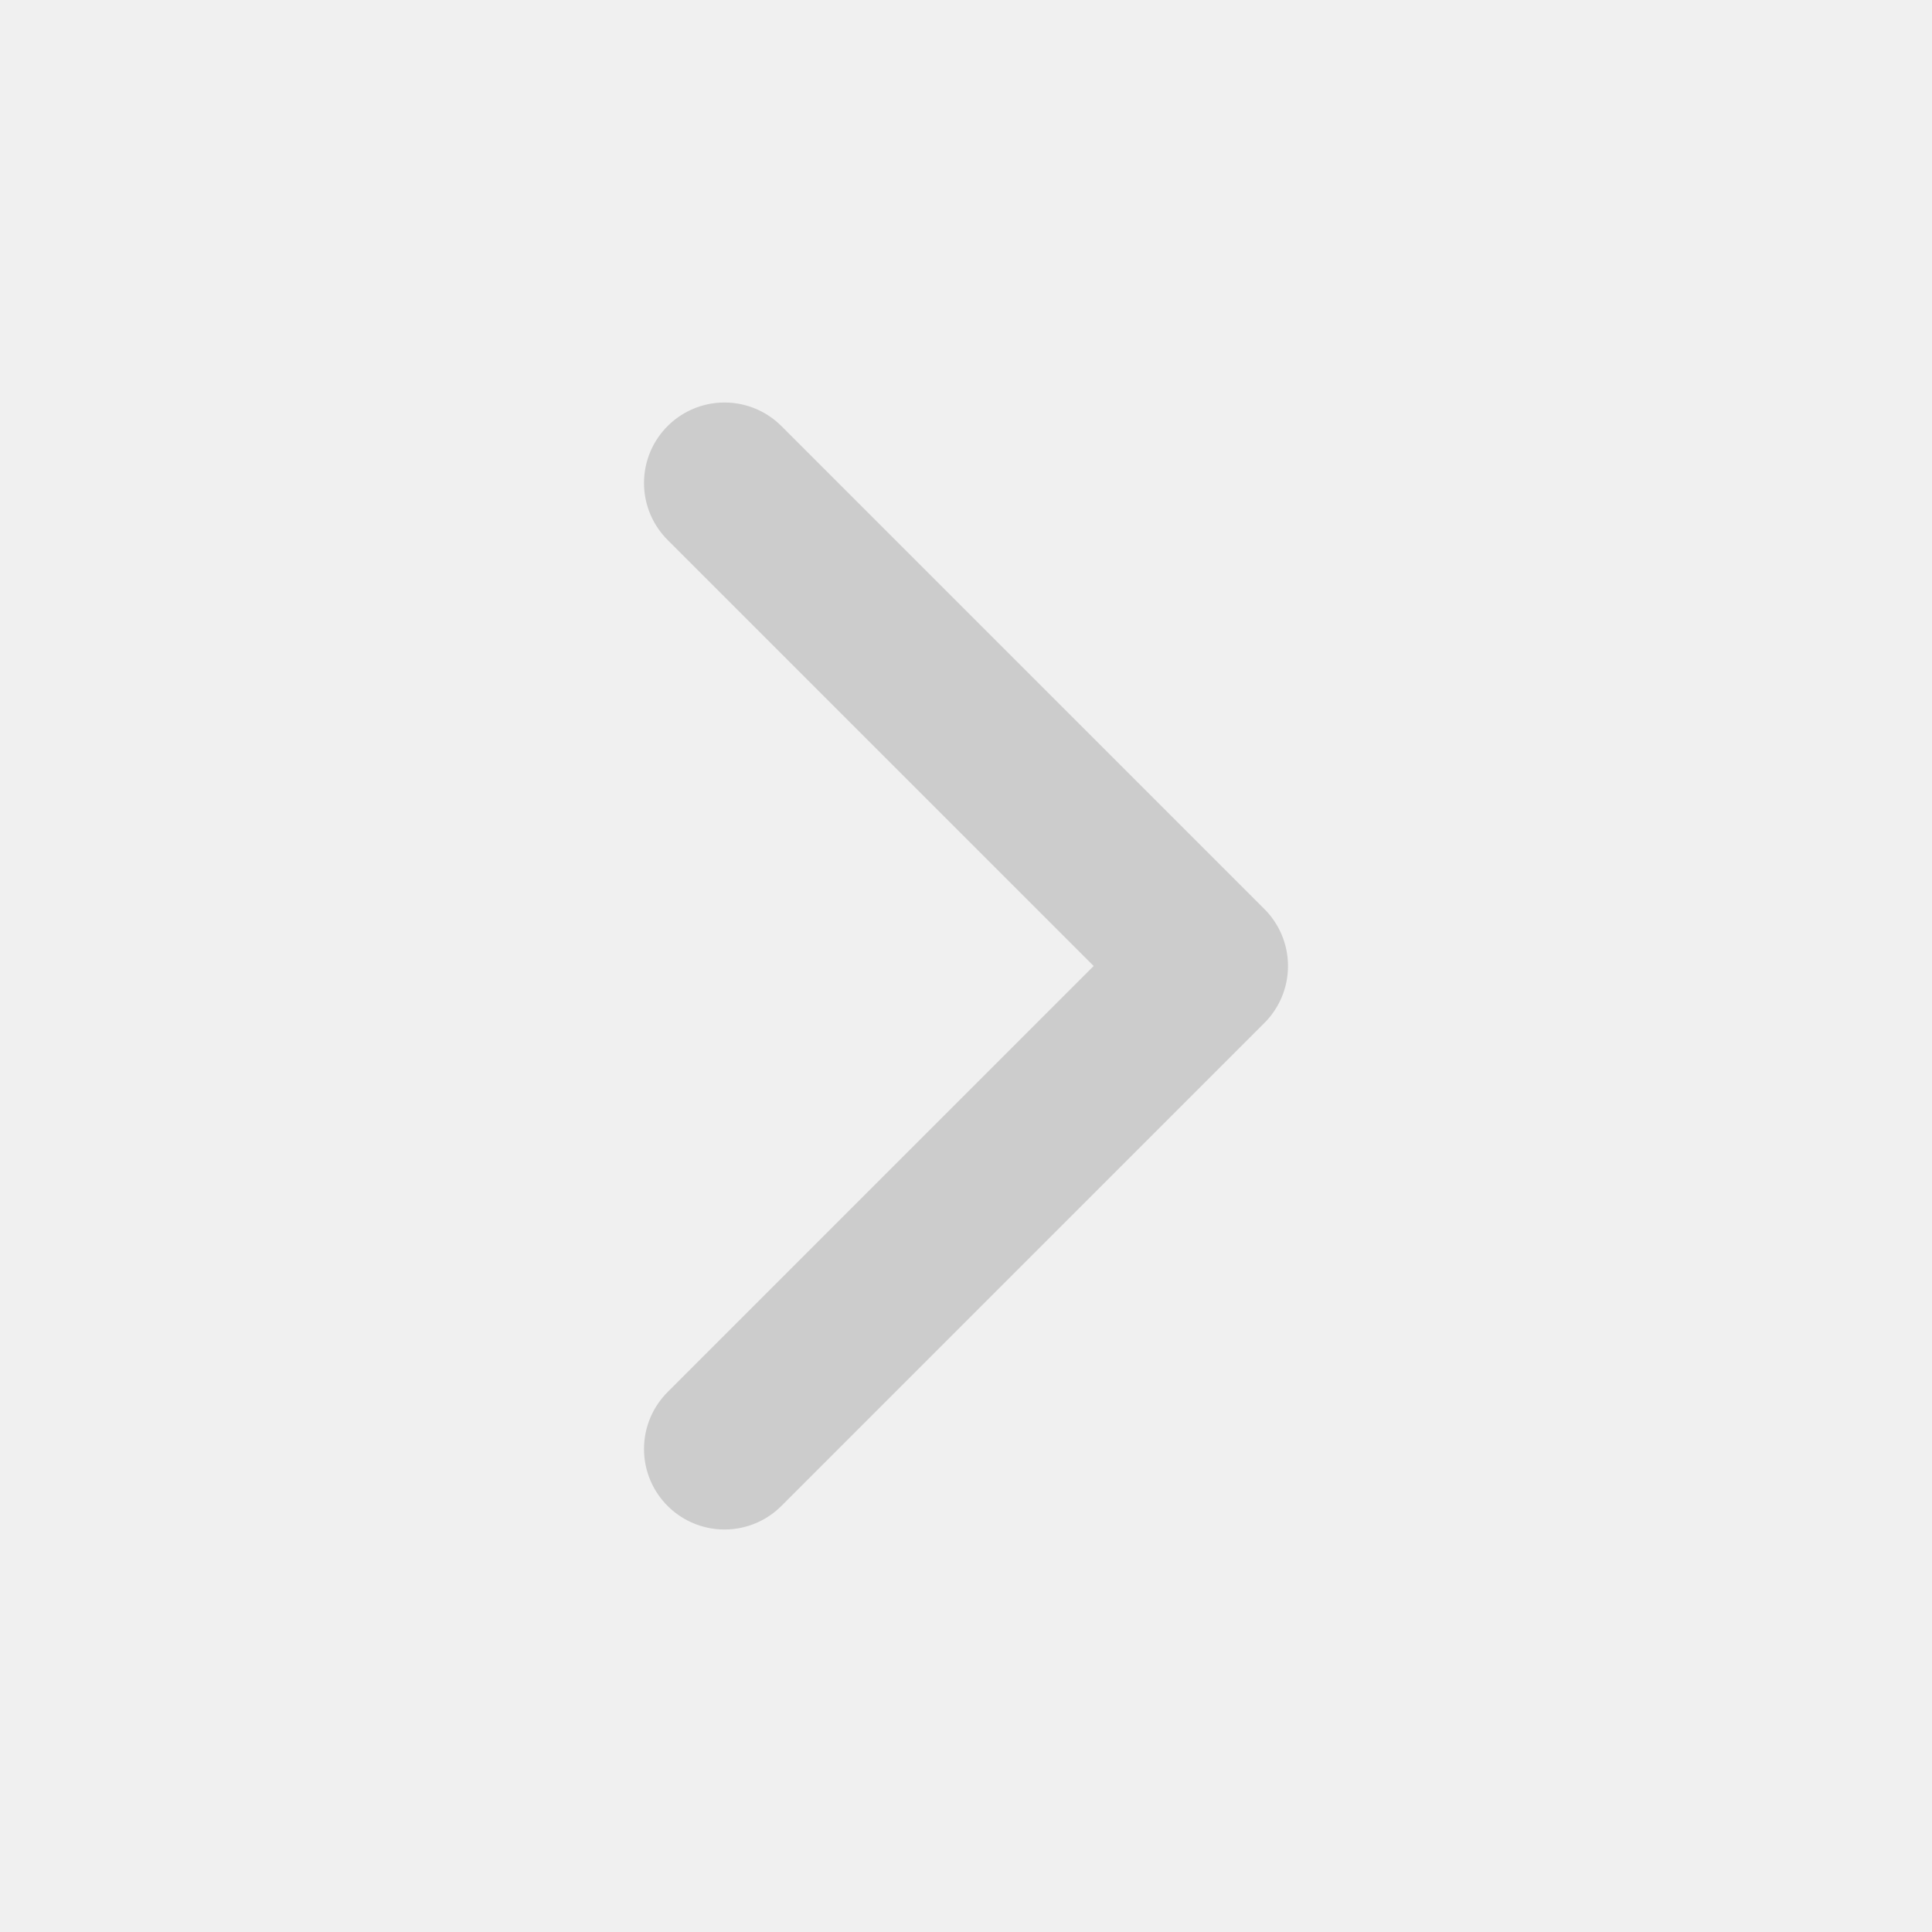
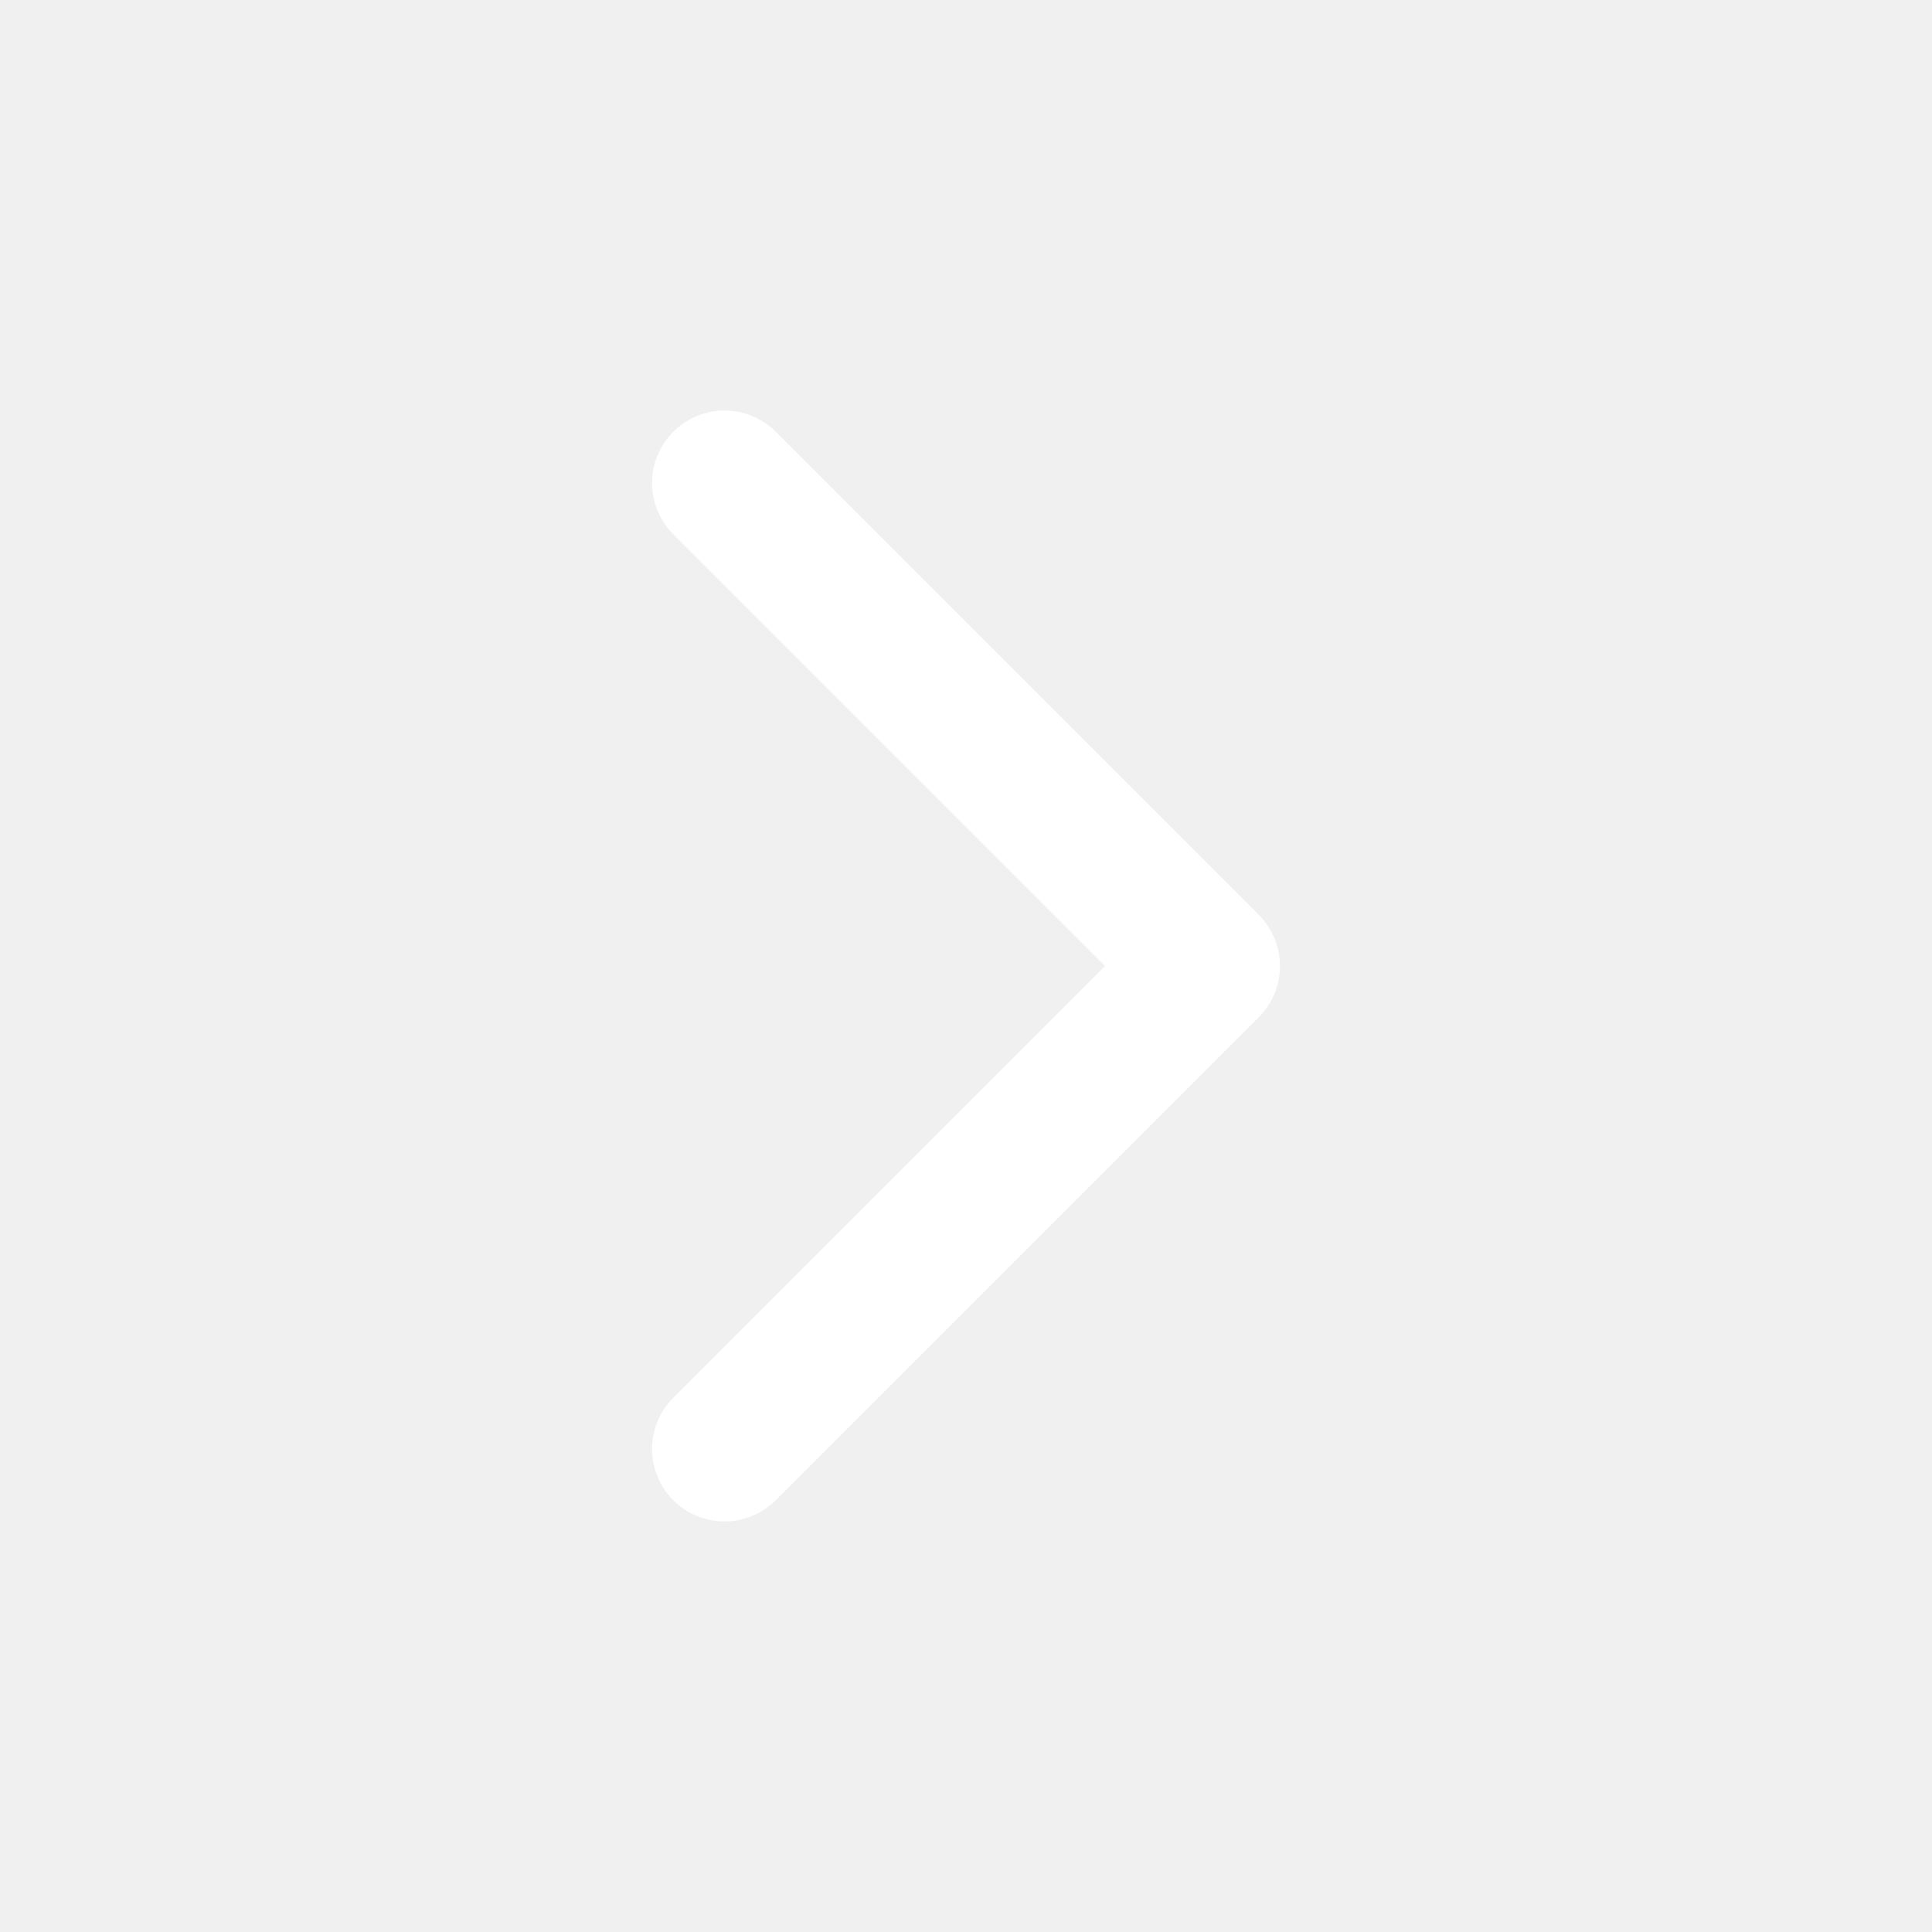
- <svg xmlns="http://www.w3.org/2000/svg" width="24" height="24" viewBox="0 0 24 24" fill="none" stroke="#CCCCCC" stroke-width="2" stroke-linecap="round" stroke-linejoin="round" class="feather feather-chevron-right">
-   <polyline points="9 18 15 12 9 6" />
+ <svg xmlns="http://www.w3.org/2000/svg" viewBox="0 0 16 16" fill="none" stroke="#ffffff" stroke-width="1.2" stroke-linecap="round" stroke-linejoin="round">
+   <polyline points="6,4 10,8 6,12" />
</svg>
